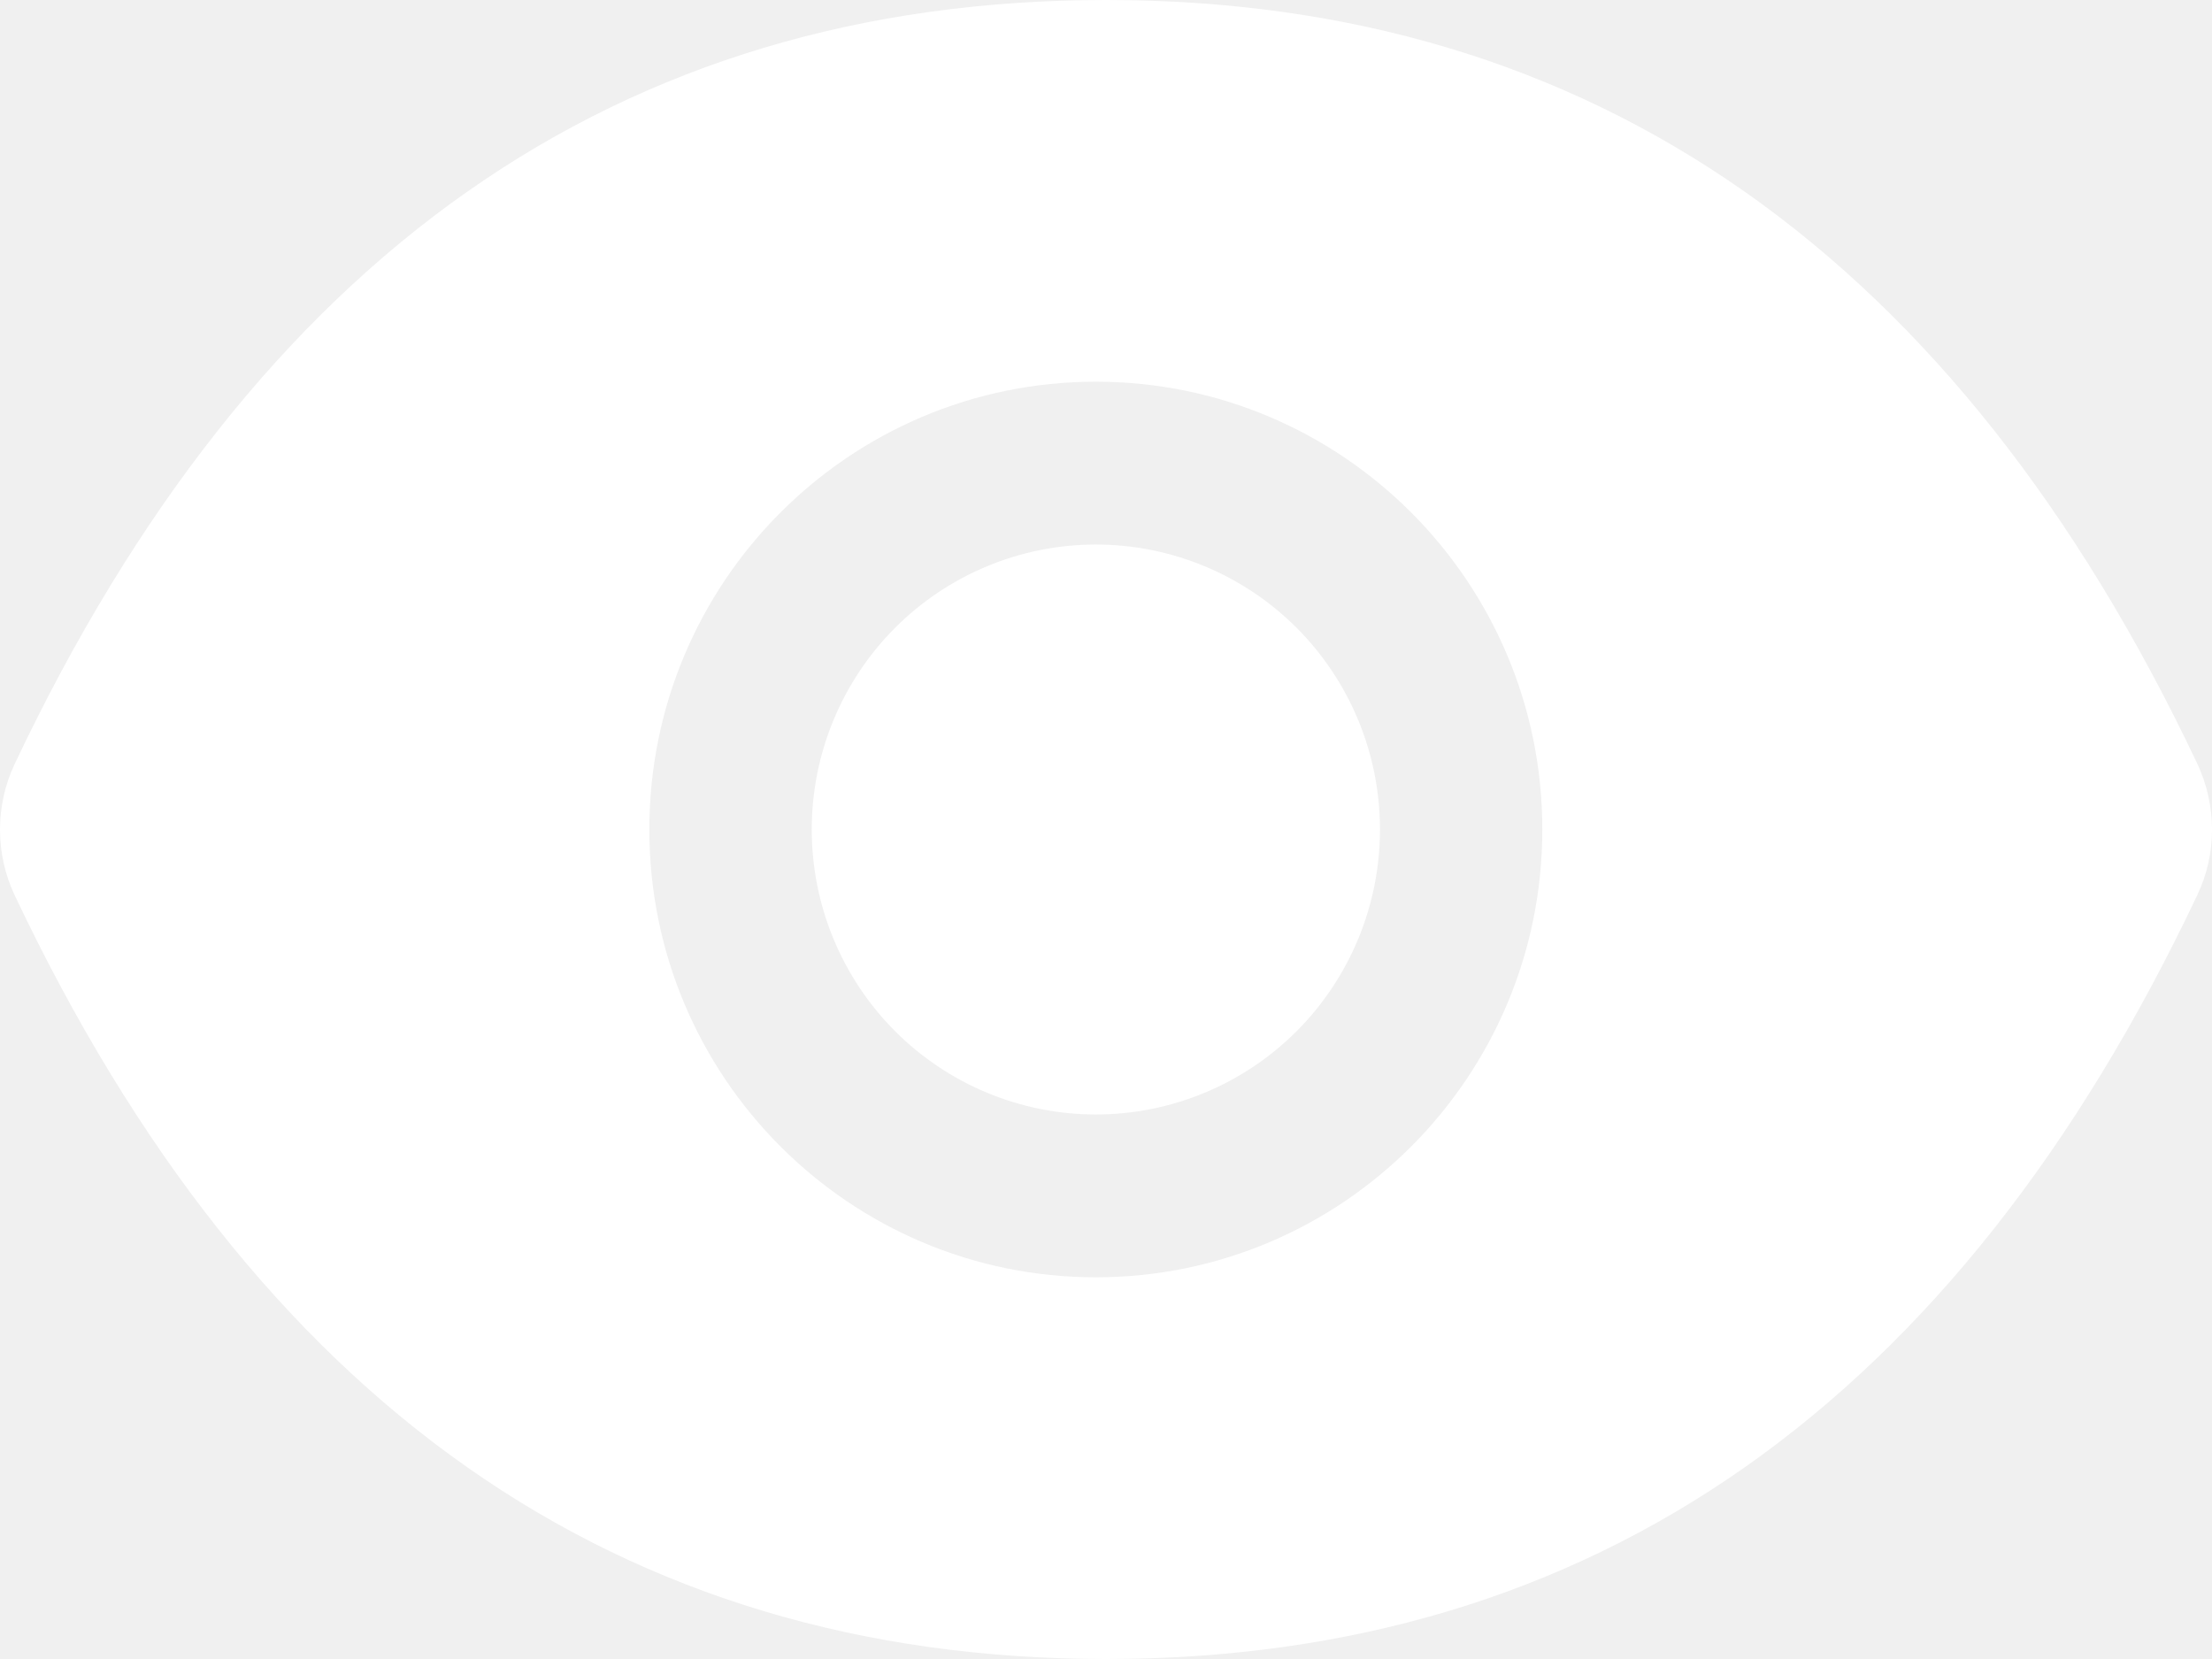
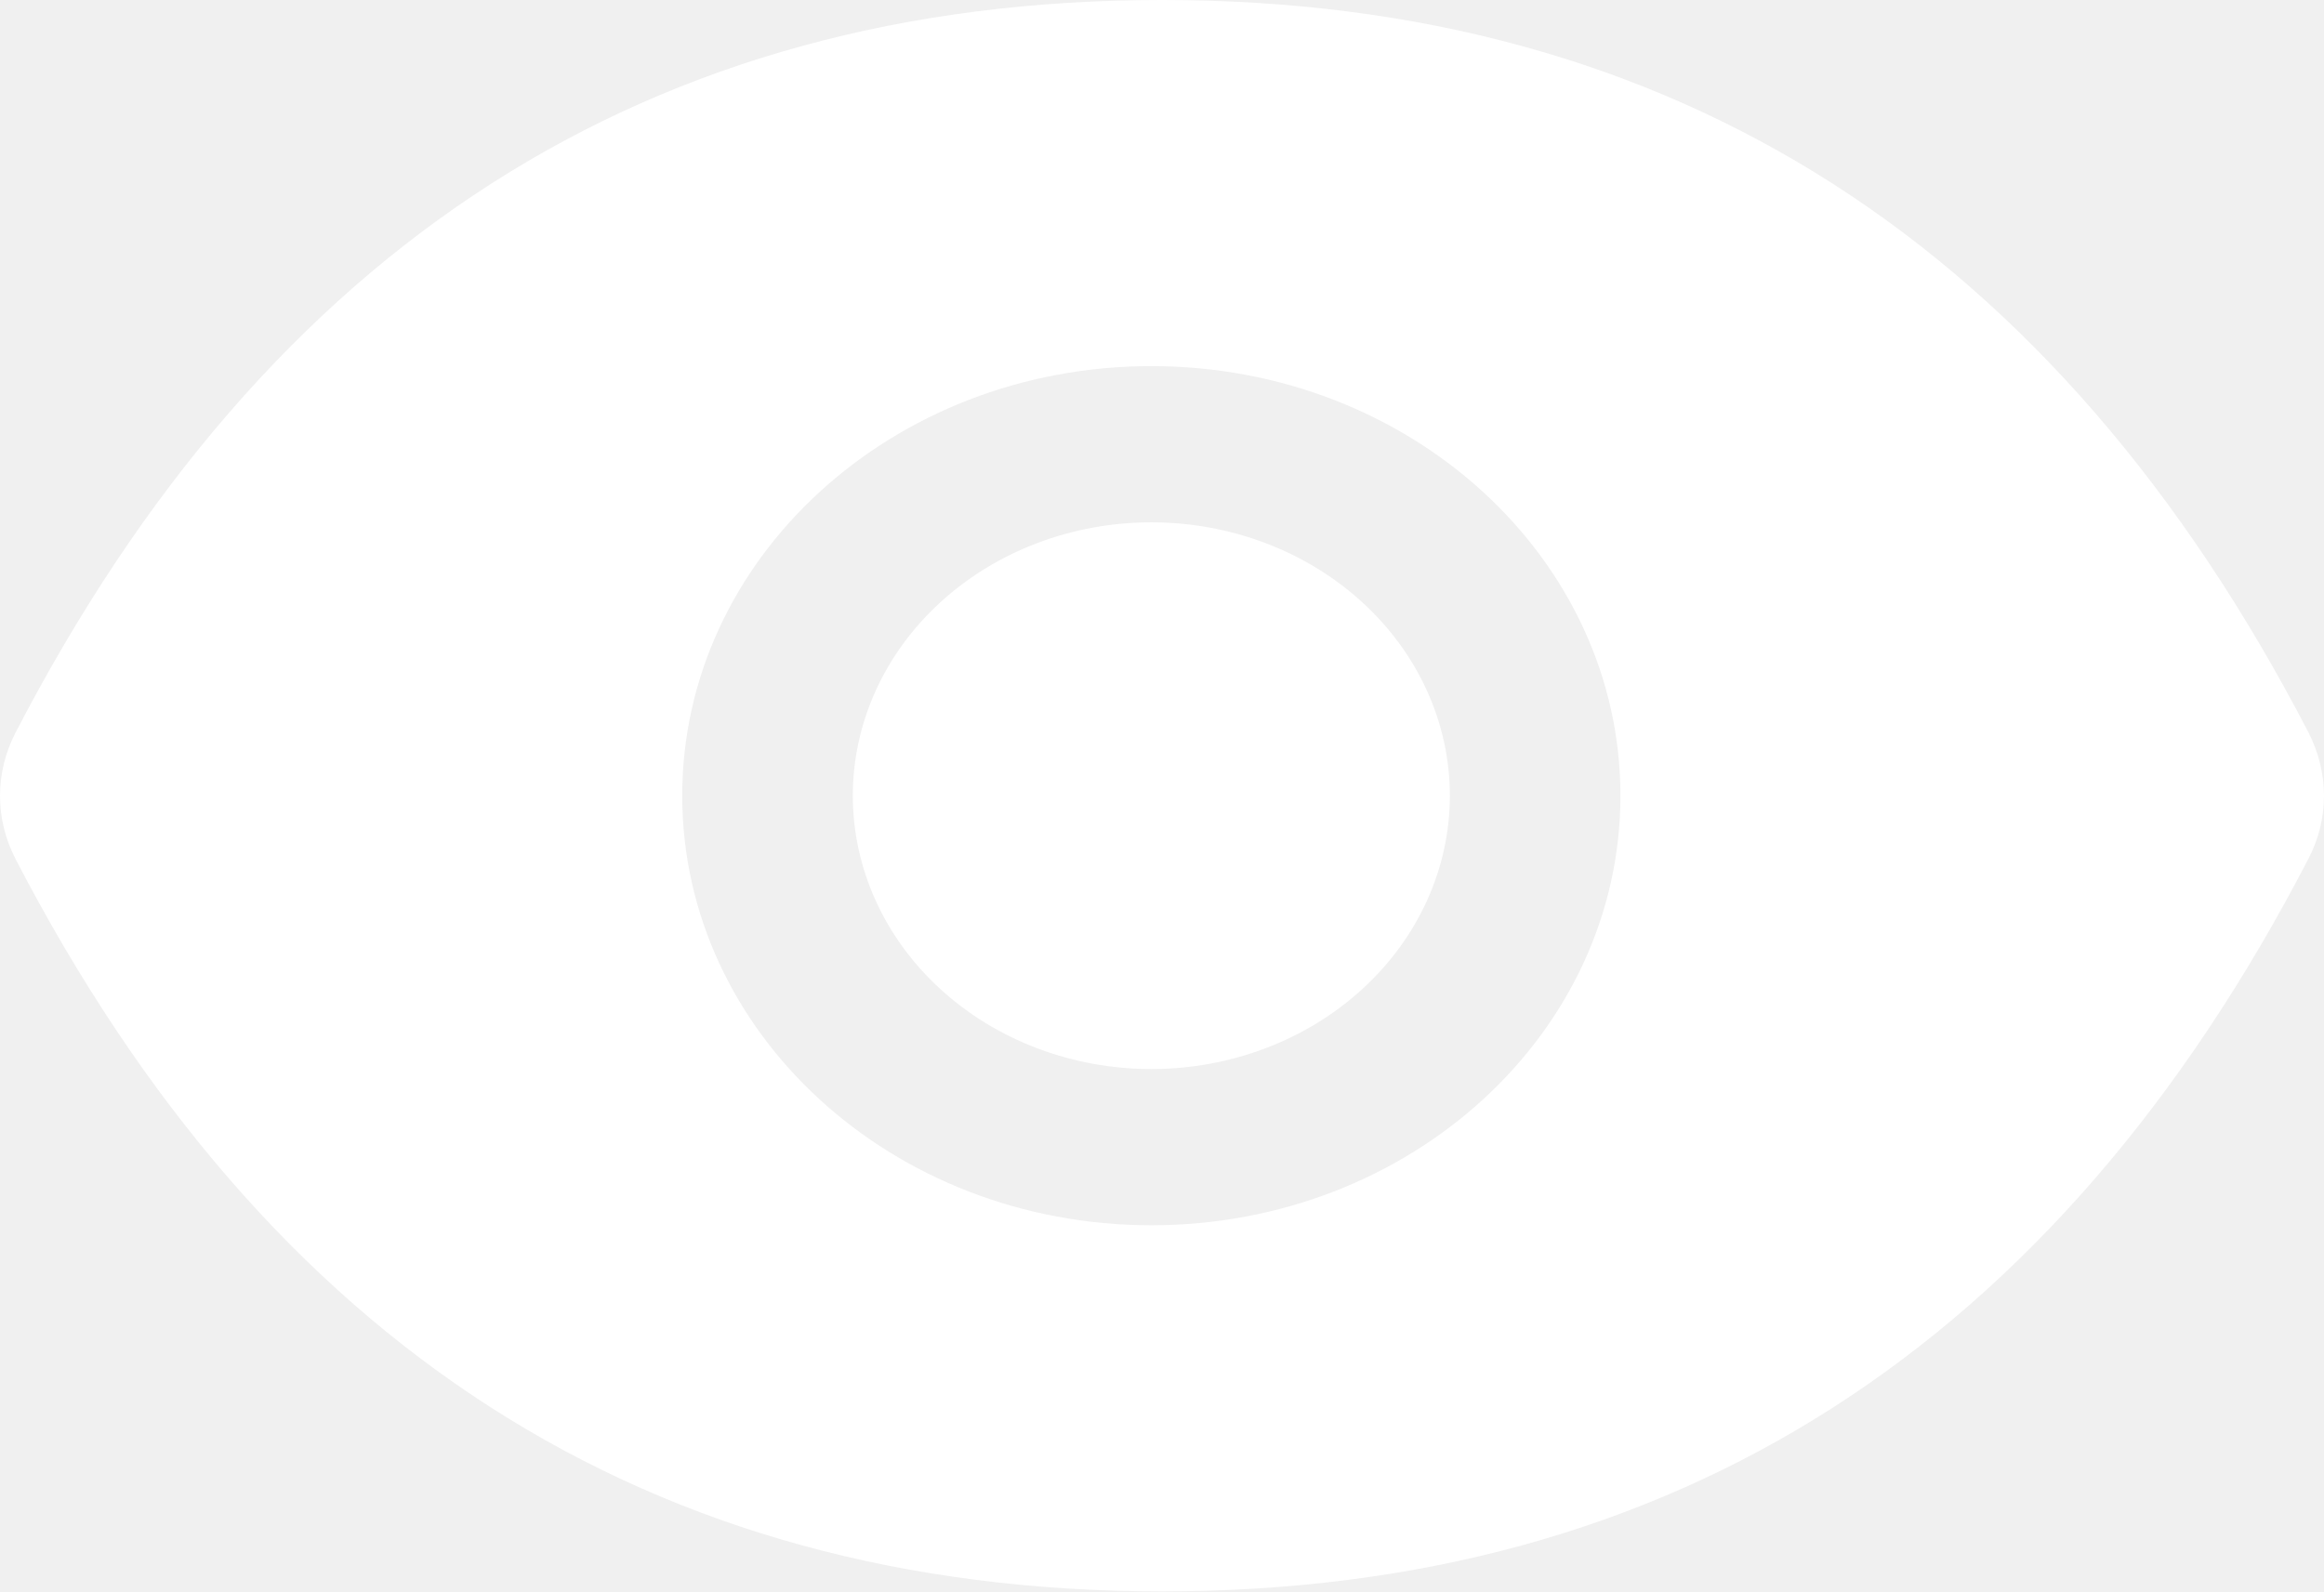
- <svg xmlns="http://www.w3.org/2000/svg" width="36" height="27" viewBox="0 0 36 27" fill="none">
-   <path d="M13.211 13.5C13.211 14.73 13.698 15.91 14.565 16.78C15.432 17.649 16.608 18.138 17.835 18.138C19.061 18.138 20.237 17.649 21.105 16.78C21.972 15.91 22.459 14.73 22.459 13.5C22.459 12.27 21.972 11.09 21.105 10.22C20.237 9.351 19.061 8.862 17.835 8.862C16.608 8.862 15.432 9.351 14.565 10.22C13.698 11.09 13.211 12.27 13.211 13.5ZM35.762 12.432C31.848 4.162 25.931 0 18 0C10.065 0 4.152 4.162 0.238 12.436C0.081 12.769 0 13.133 0 13.502C0 13.871 0.081 14.235 0.238 14.568C4.152 22.838 10.069 27 18 27C25.935 27 31.848 22.838 35.762 14.564C36.08 13.893 36.08 13.115 35.762 12.432ZM17.835 20.788C13.822 20.788 10.568 17.525 10.568 13.5C10.568 9.475 13.822 6.212 17.835 6.212C21.848 6.212 25.101 9.475 25.101 13.5C25.101 17.525 21.848 20.788 17.835 20.788Z" fill="white" />
+ <svg xmlns="http://www.w3.org/2000/svg" width="73" height="50" viewBox="0 0 73 50" fill="none">
+   <path d="M26.788 25C26.788 27.278 27.776 29.463 29.535 31.073C31.293 32.684 33.678 33.589 36.165 33.589C38.652 33.589 41.037 32.684 42.795 31.073C44.554 29.463 45.542 27.278 45.542 25C45.542 22.722 44.554 20.537 42.795 18.927C41.037 17.316 38.652 16.411 36.165 16.411C33.678 16.411 31.293 17.316 29.535 18.927C27.776 20.537 26.788 22.722 26.788 25ZM72.516 23.021C64.58 7.707 52.583 0 36.5 0C20.409 0 8.42 7.707 0.483 23.029C0.165 23.647 0 24.321 0 25.004C0 25.687 0.165 26.361 0.483 26.979C8.42 42.293 20.417 50 36.5 50C52.591 50 64.58 42.293 72.516 26.971C73.161 25.729 73.161 24.287 72.516 23.021ZM36.165 38.497C28.027 38.497 21.43 32.454 21.43 25C21.43 17.546 28.027 11.503 36.165 11.503C44.303 11.503 50.9 17.546 50.9 25C50.9 32.454 44.303 38.497 36.165 38.497Z" fill="white" />
</svg>
